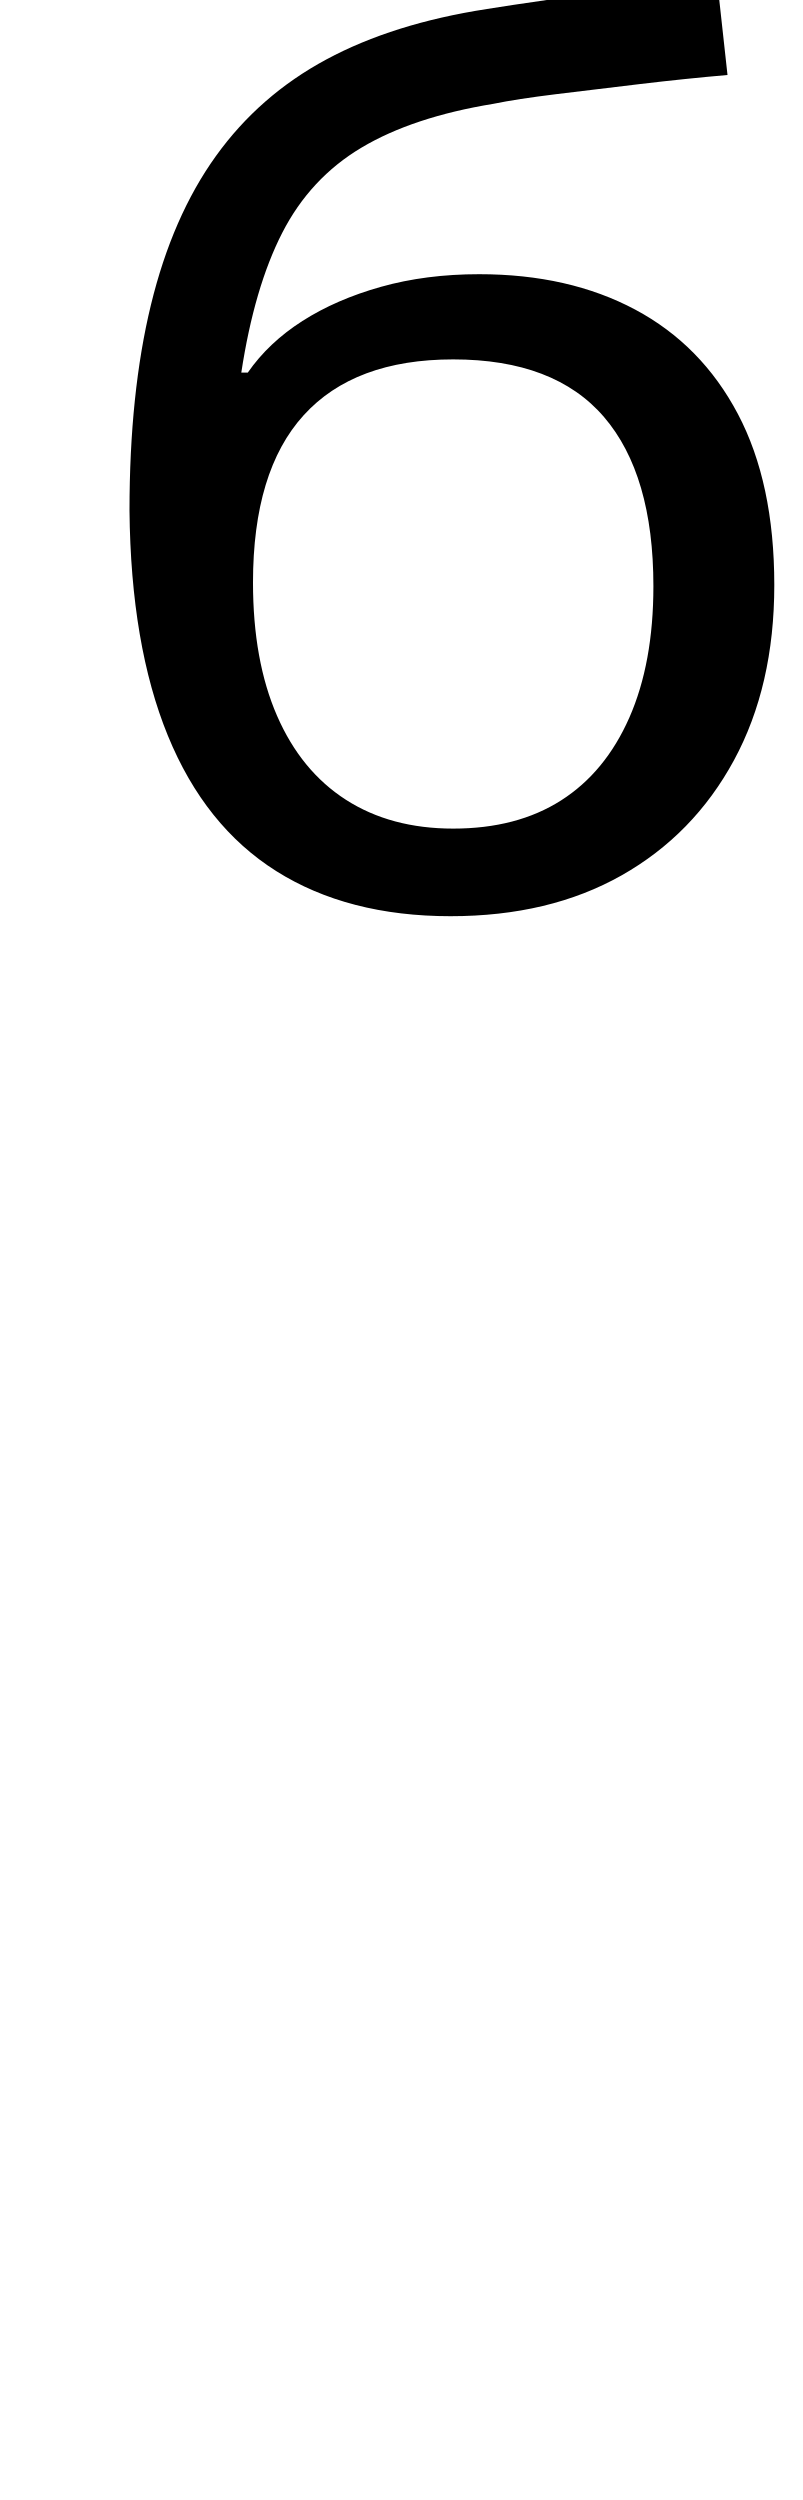
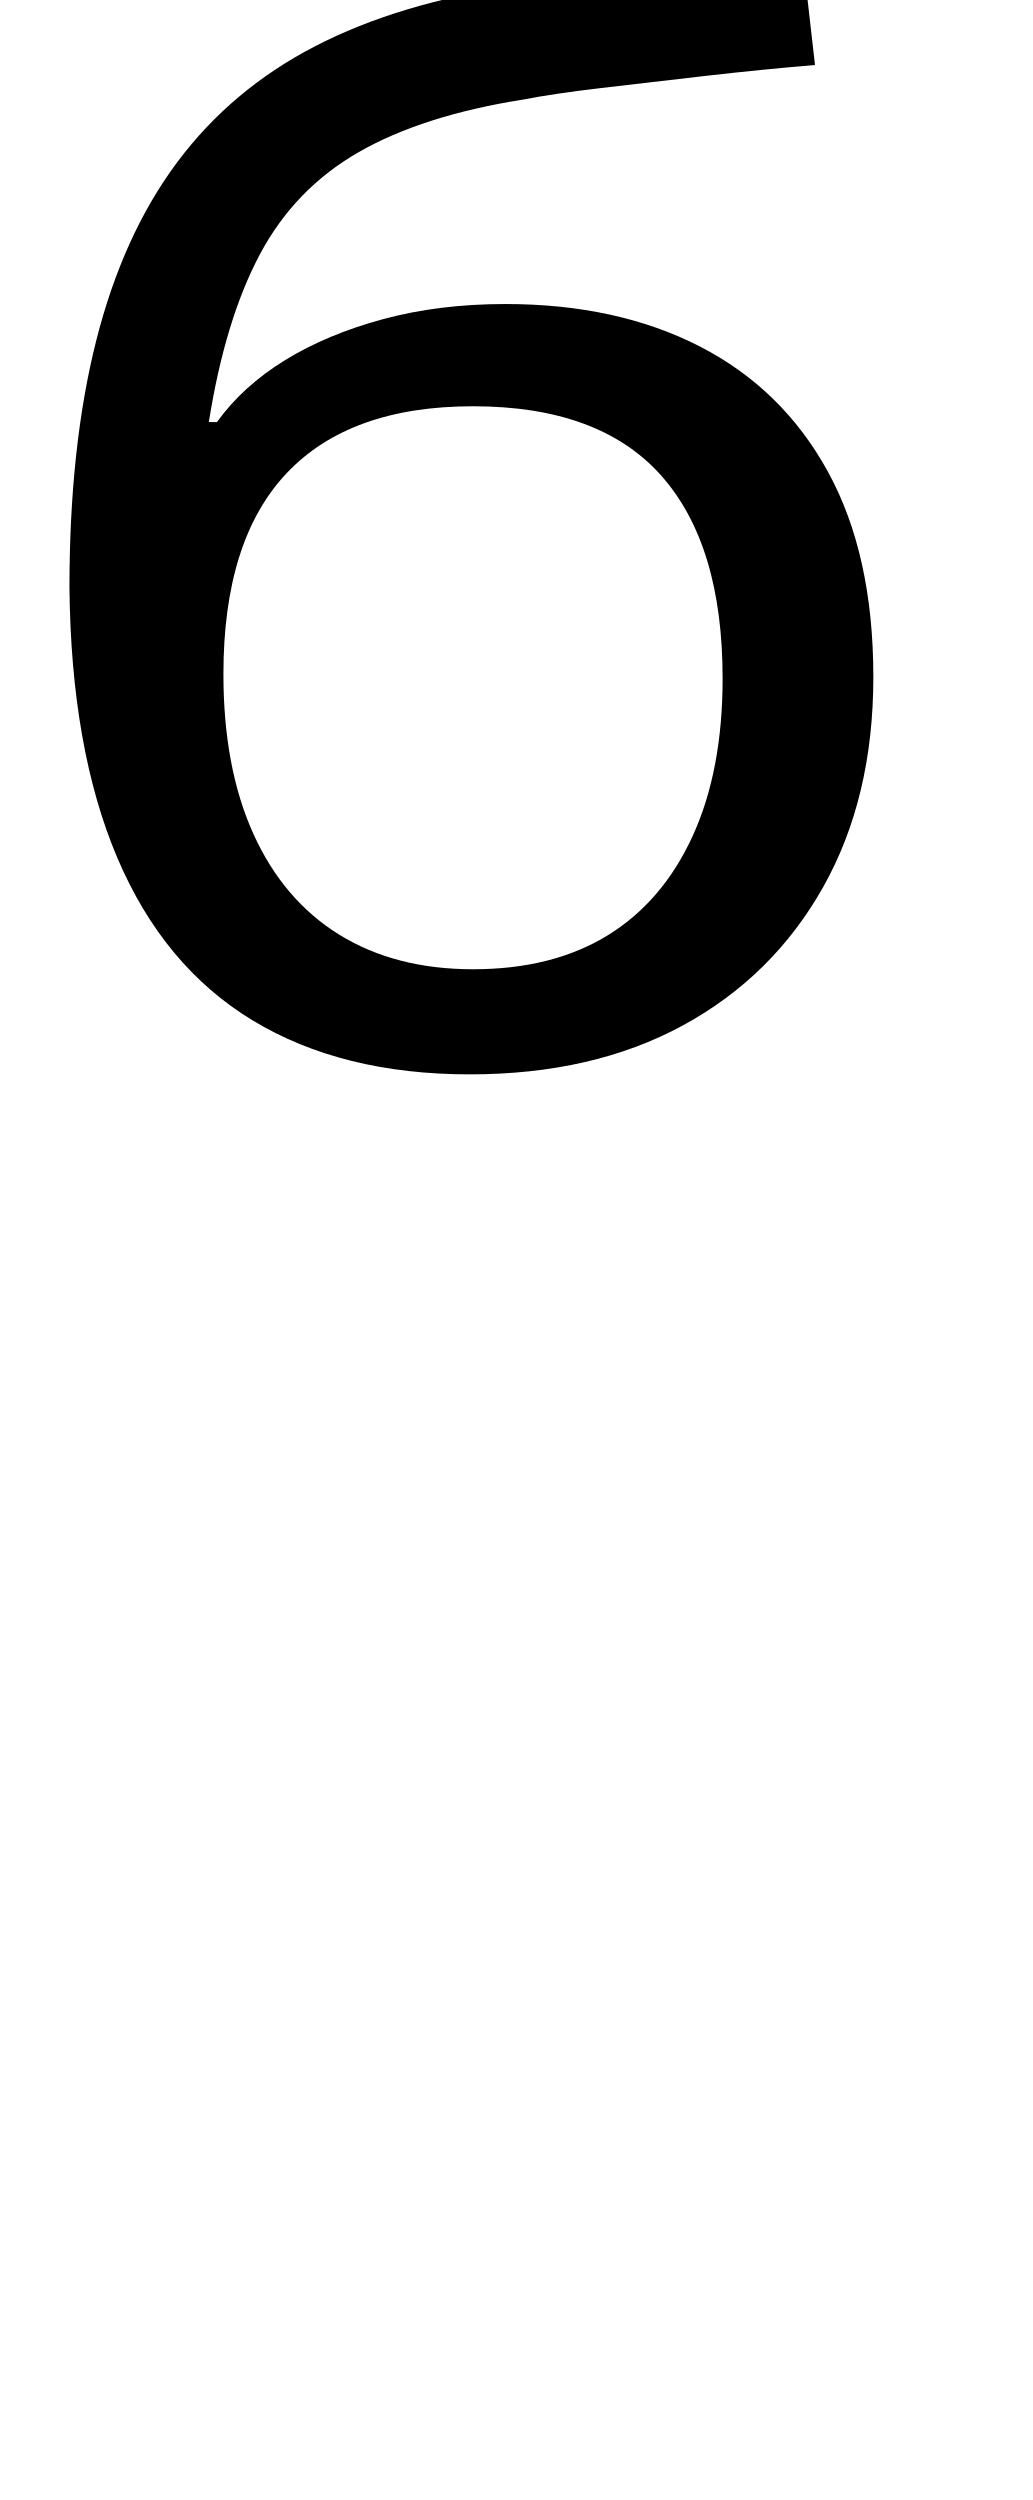
- <svg xmlns="http://www.w3.org/2000/svg" version="1.1" viewBox="-10 0 321 1000">
-   <path fill="currentColor" d="M170.239 366.48q-41.08 0 -69.68 -18t-43.42 -54.24t-15.34 -90q0 -47.04 8.58 -82.32q8.58 -35.279 26 -59.52t44.199 -38.64q26.78 -14.4 64.221 -20.16q8.84 -1.44 23.92 -3.601t33.02 -4.319 q17.94 -2.16 35.101 -3.601l4.16 37.92q-16.641 1.44 -34.841 3.601q-18.199 2.16 -33.8 4.08q-15.6 1.92 -24.96 3.84q-32.24 5.279 -52.78 17.52t-31.72 34.08t-16.38 55.92h2.6q8.32 -12 21.841 -20.64 q13.52 -8.64 31.46 -13.68q17.939 -5.04 39.26 -5.04q35.88 0 62.399 14.159q26.52 14.16 41.08 41.761q14.56 27.6 14.56 68.399q0 40.32 -16.12 70.08t-44.98 46.08q-28.859 16.32 -68.38 16.32zM171.279 331.44 q25.48 0 43.16 -11.28t27.3 -33.12t9.62 -52.56q0 -44.641 -19.76 -67.681q-19.76 -23.039 -60.32 -23.039q-39.52 0 -59.8 22.319q-20.28 22.32 -20.28 66.96q0 31.2 9.62 53.28t27.561 33.6 q17.939 11.521 42.899 11.521z" />
+ <svg xmlns="http://www.w3.org/2000/svg" version="1.1" viewBox="-10 0 413 1000">
+   <path fill="currentColor" d="M177.91 429.749q-51.216 0 -86.873 -21.601q-35.656 -21.596 -54.133 -65.081q-18.477 -43.487 -19.125 -107.994q0 -56.442 10.697 -98.778q10.697 -42.33 32.416 -71.417q21.717 -29.086 55.103 -46.364q33.389 -17.281 80.066 -24.191 q11.023 -1.729 29.822 -4.32q18.801 -2.592 41.168 -5.182q22.367 -2.592 43.762 -4.322l5.186 45.502q-20.745 1.728 -43.438 4.32q-22.689 2.593 -42.139 4.896t-31.119 4.607q-40.194 6.335 -65.805 21.021 q-25.607 14.688 -39.544 40.893q-13.94 26.206 -20.423 67.101h3.241q10.373 -14.4 27.23 -24.767q16.855 -10.367 39.224 -16.414q22.365 -6.048 48.946 -6.048q44.732 0 77.796 16.991q33.063 16.99 51.216 50.108 q18.154 33.116 18.154 82.072q0 48.381 -20.098 84.091q-20.1 35.709 -56.08 55.292q-35.98 19.584 -85.252 19.584zM179.208 387.703q31.767 0 53.808 -13.533q22.043 -13.537 34.037 -39.743q11.992 -26.205 11.992 -63.067 q0 -53.565 -24.635 -81.211q-24.635 -27.645 -75.202 -27.645q-49.272 0 -74.556 26.781q-25.285 26.781 -25.285 80.347q0 37.437 11.994 63.931q11.995 26.495 34.361 40.317q22.366 13.823 53.485 13.823z" />
</svg>
